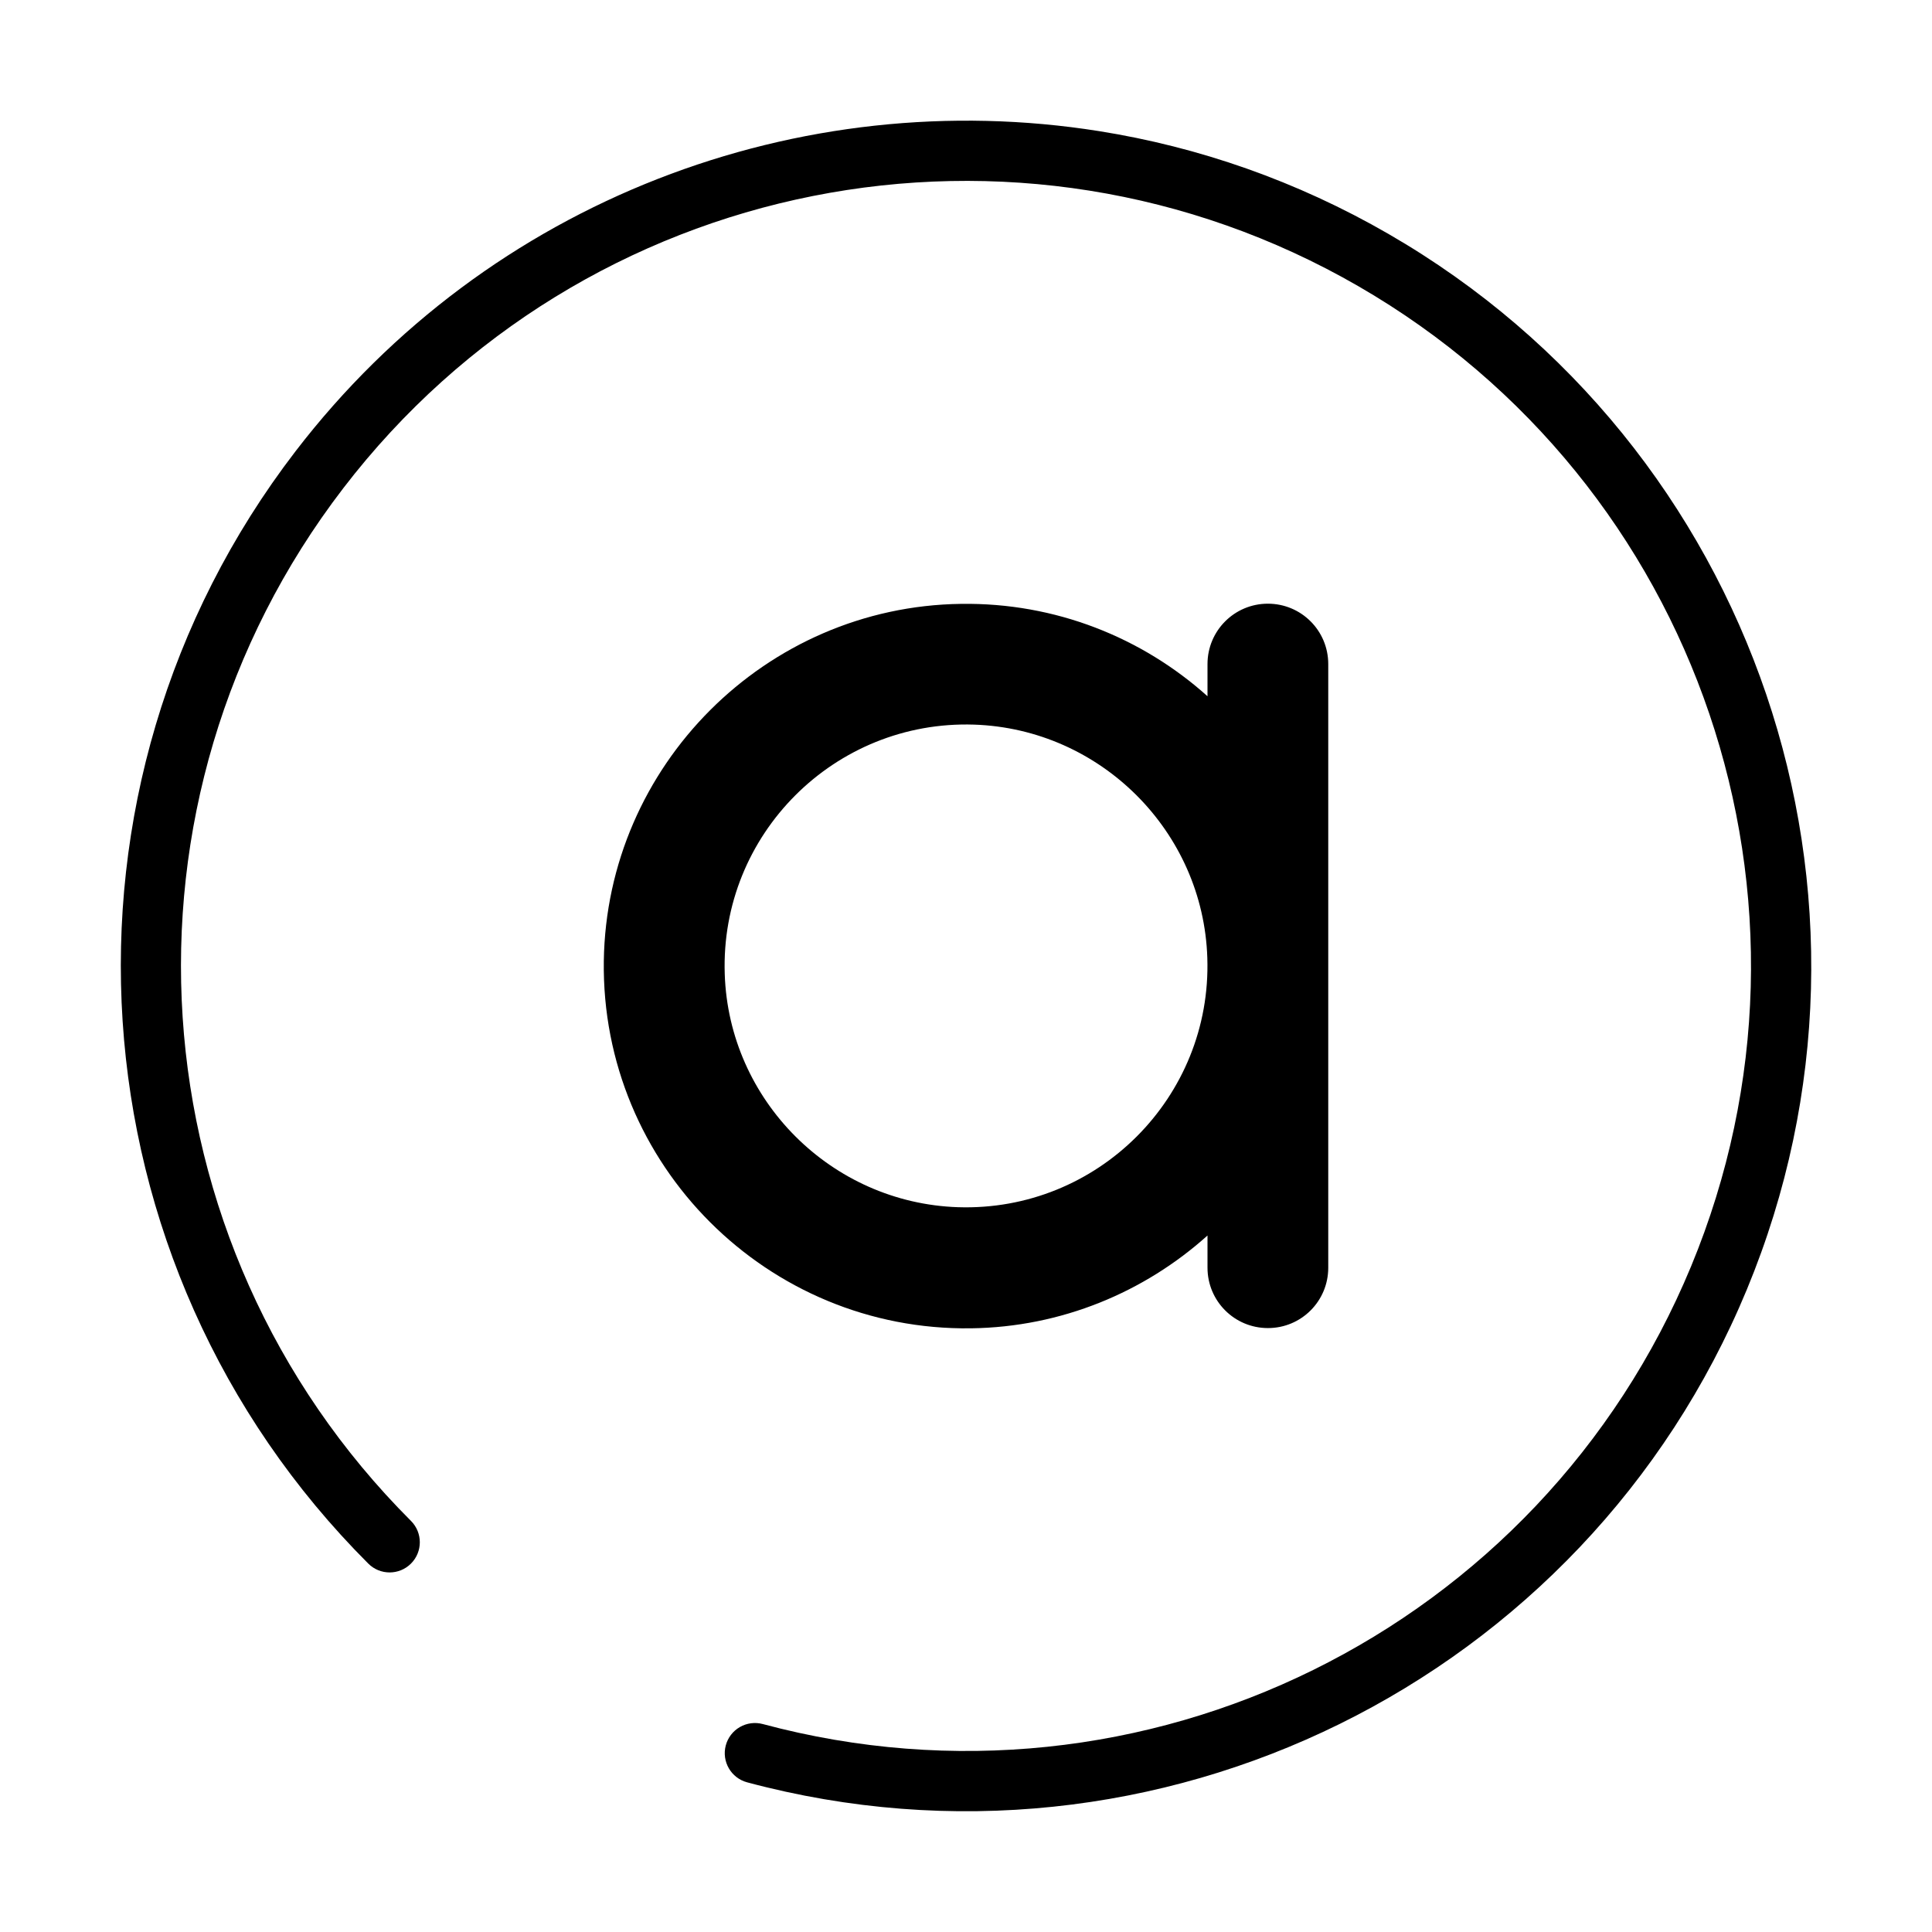
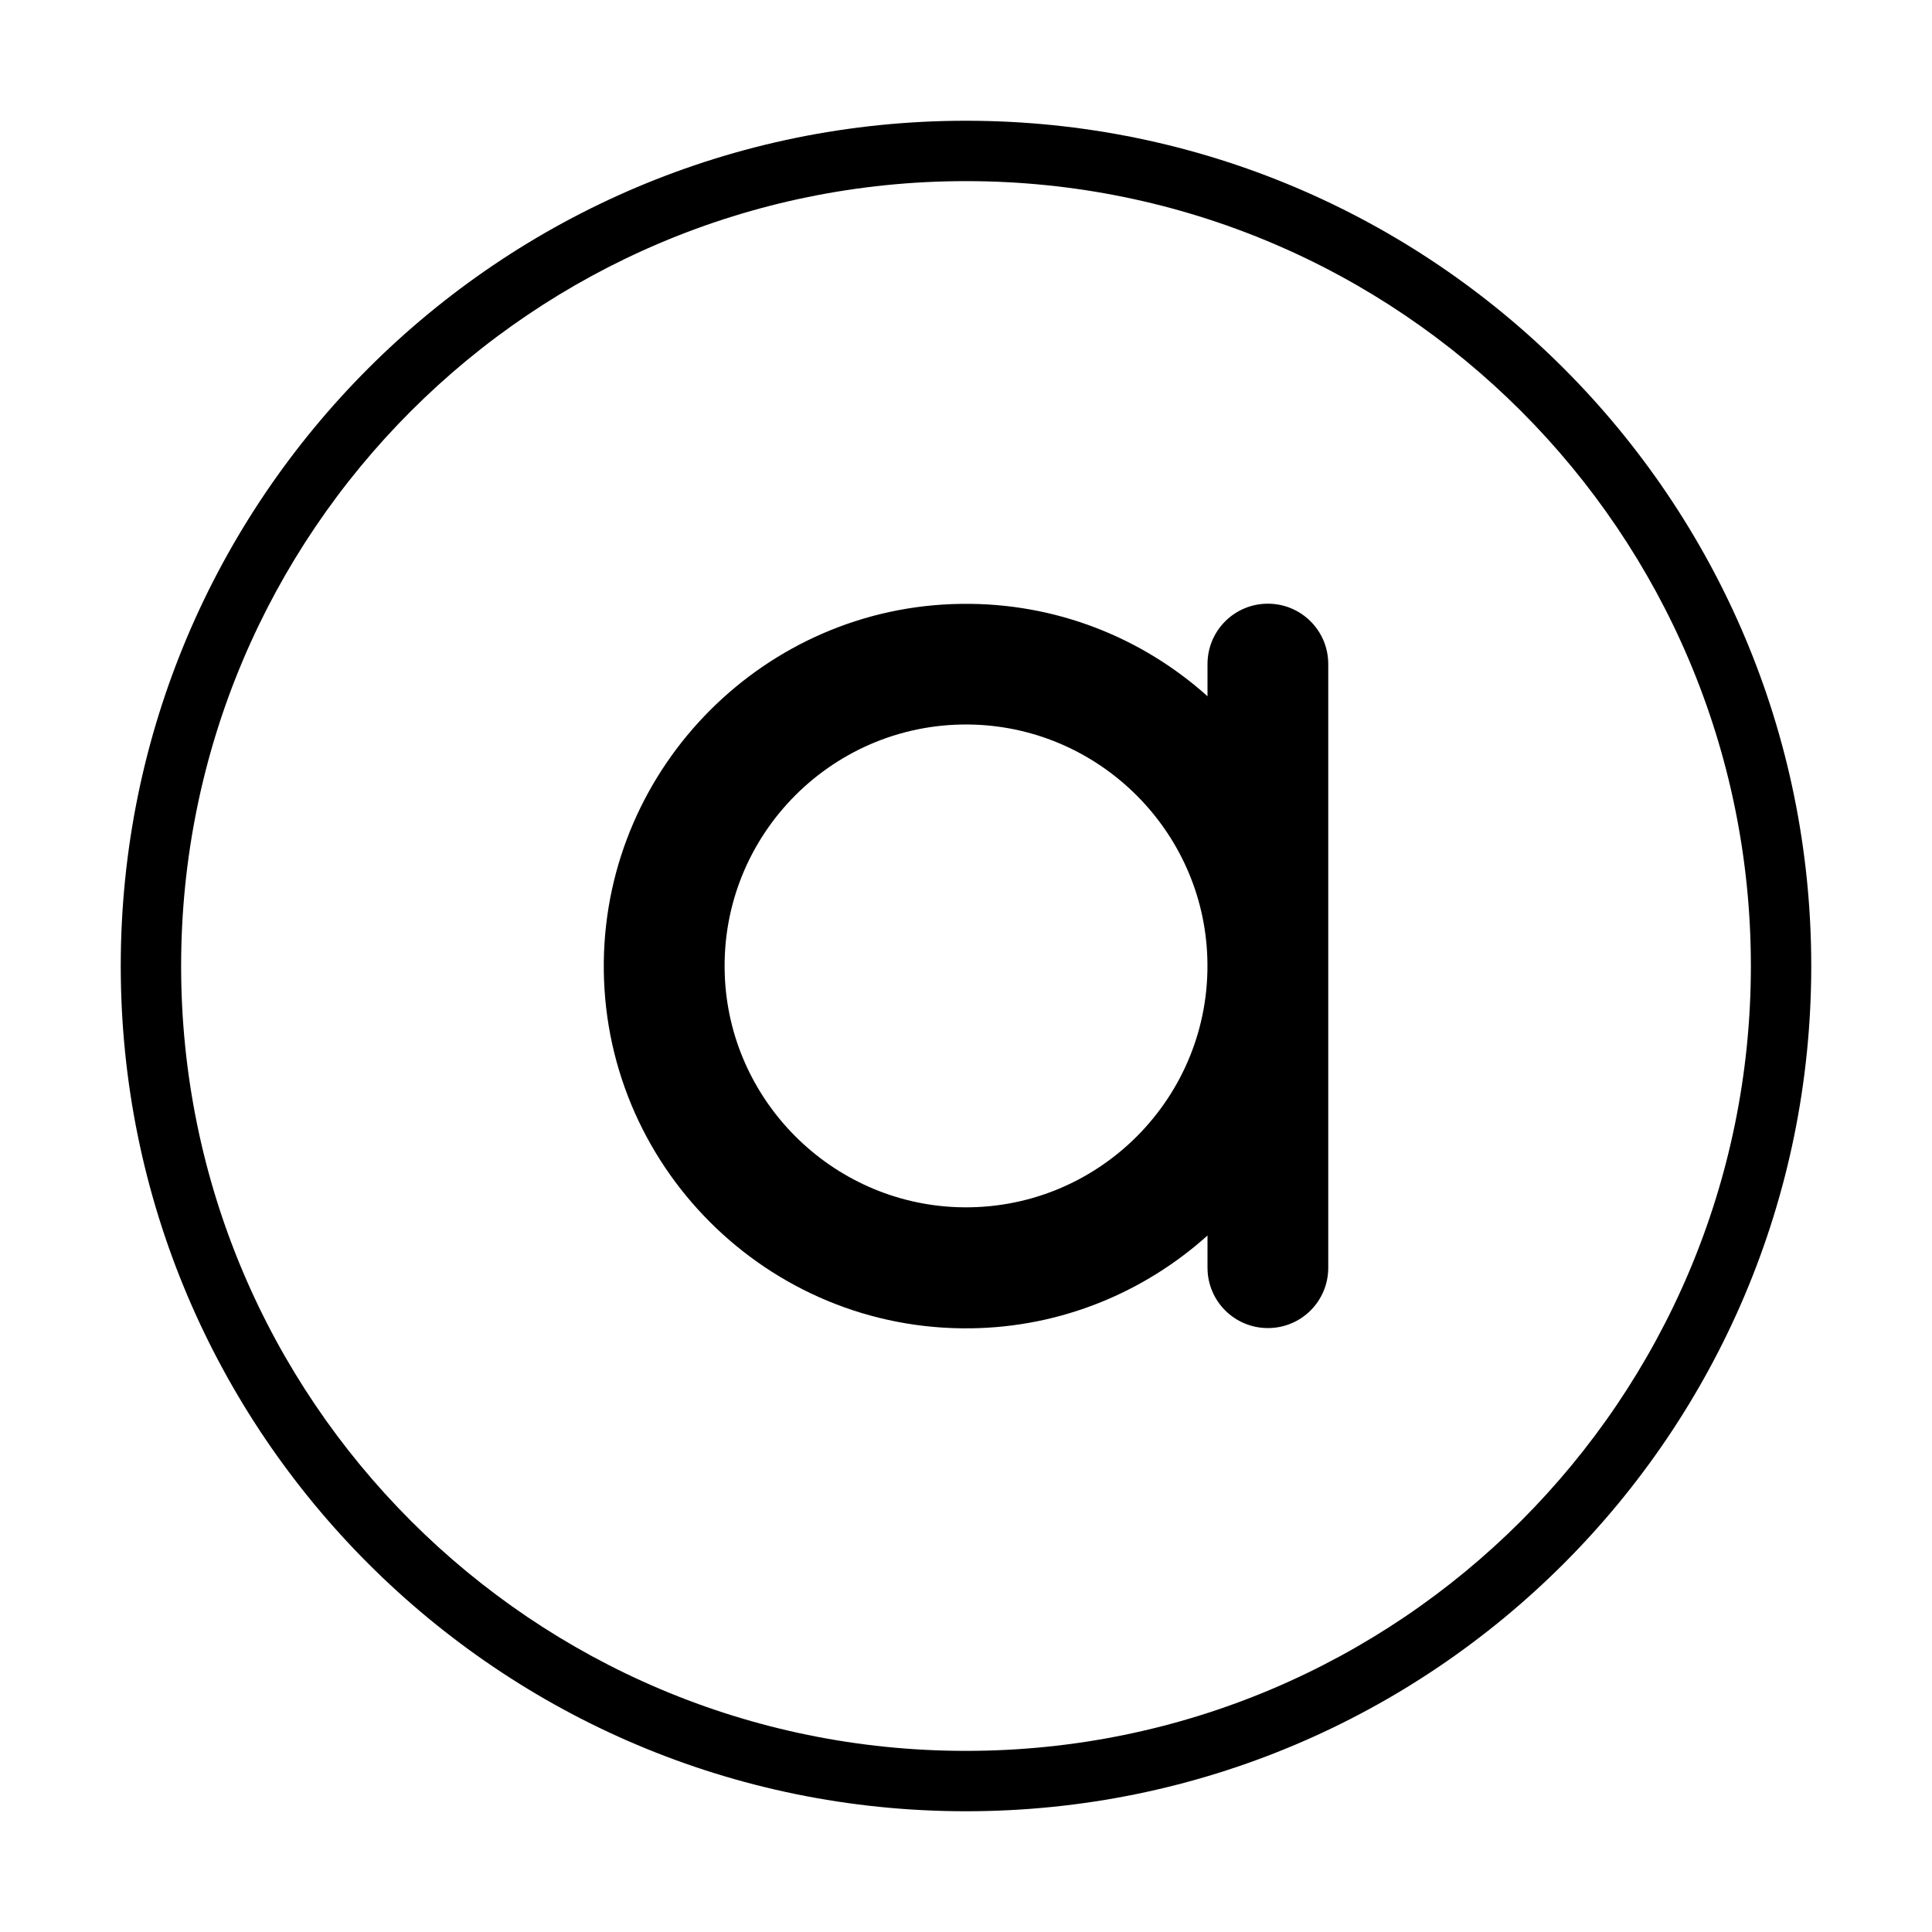
<svg xmlns="http://www.w3.org/2000/svg" width="32" height="32" version="1.1" id="svg12">
  <style id="current-color-scheme" type="text/css">
.ColorScheme-Text { 
    color:#eceff4;
}
</style>
  <defs id="defs16" />
  <g id="layer1" />
+   <g id="22-22-audacious">
+     <path id="path2" style="fill:#000000;fill-opacity:1;stroke-width:2.796;stroke-linecap:round;stroke-linejoin:round;stroke-opacity:1" d="M 43 13 A 8 8 0 0 0 35 21 A 8 8 0 0 0 43 29 A 8 8 0 0 0 51 21 A 8 8 0 0 0 43 13 z M 43 14 A 7 7 0 0 1 50 21 A 7 7 0 0 1 43 28 A 7 7 0 0 1 36 21 A 7 7 0 0 1 43 14 z " />
+     <rect style="opacity:0.001" width="22" height="22" x="32" y="10" id="rect2" />
+     <path d="m 45.5,17.999 c -0.277,0 -0.5,0.223 -0.5,0.5 v 0.267 c -0.54,-0.485 -1.258,-0.777 -2.042,-0.765 -1.618,0.022 -2.935,1.34 -2.958,2.958 -0.023,1.687 1.355,3.065 3.042,3.042 0.75,-0.01 1.437,-0.3 1.958,-0.768 v 0.267 c 0,0.277 0.223,0.5 0.5,0.5 C 45.777,23.999 46,23.776 46,23.499 v -5 c 0,-0.277 -0.223,-0.5 -0.5,-0.5 z m -2.567,4.998 c -1.048,-0.035 -1.898,-0.885 -1.932,-1.932 -0.038,-1.155 0.91,-2.103 2.065,-2.065 1.048,0.035 1.898,0.885 1.932,1.932 0.038,1.155 -0.91,2.103 -2.065,2.065 z" p-id="6902" id="path8" style="fill:#000000;fill-opacity:1;stroke-width:0.857" />
+   </g>
  <g id="audacious">
    <rect style="opacity:0.001" width="32" height="32" x="0" y="0" id="rect9" />
-     <path style="color:#000000;fill:#000000;stroke-linecap:round;-inkscape-stroke:none;fill-opacity:1" d="M 18.205,2.172 C 13.259,1.385 8.099,3.299 4.893,7.477 0.618,13.047 1.134,20.933 6.1,25.898 a 0.5,0.5 0 0 0 0.707,0 0.5,0.5 0 0 0 0,-0.707 C 2.191,20.576 1.712,13.265 5.686,8.086 9.659,2.907 16.845,1.476 22.498,4.74 c 5.653,3.264 8.01,10.204 5.512,16.234 -2.498,6.031 -9.07,9.272 -15.375,7.582 A 0.5,0.5 0 0 0 12.021,28.91 0.5,0.5 0 0 0 12.375,29.521 C 19.158,31.339 26.246,27.845 28.934,21.357 31.621,14.87 29.079,7.386 22.998,3.875 21.478,2.997 19.854,2.434 18.205,2.172 Z" id="path3" />
    <path d="m 21,9.999 c -0.553,0 -1,0.447 -1,1 v 0.533 c -1.08,-0.97 -2.517,-1.553 -4.083,-1.53 -3.237,0.043 -5.87,2.68 -5.916,5.916 -0.047,3.373 2.71,6.13 6.083,6.083 1.5,-0.02 2.873,-0.6 3.916,-1.537 v 0.533 c 0,0.553 0.447,1 1,1 C 21.553,21.998 22,21.551 22,20.998 V 10.999 C 22,10.445 21.553,9.999 21,9.999 Z m -5.133,9.996 c -2.097,-0.07 -3.796,-1.77 -3.863,-3.863 -0.077,-2.31 1.82,-4.206 4.13,-4.13 2.097,0.07 3.796,1.77 3.863,3.863 0.077,2.31 -1.82,4.206 -4.13,4.13 z" p-id="6902" id="path7" style="fill:#000000;fill-opacity:1" />
-   </g>
-   <g id="22-22-audacious">
-     <rect style="opacity:0.001" width="22" height="22" x="32" y="10" id="rect2" />
-     <path d="m 43,29 h -0.5 c -0.276,0 -0.5,-0.224 -0.5,-0.5 0,-0.276 0.224,-0.5 0.5,-0.5 h 0.5 c 3.866,0 7,-3.134 7,-7 0,-3.866 -3.134,-7 -7,-7 -3.866,0 -7,3.134 -7,7 0,2.29 1.105,4.317 2.805,5.594 l -0.005,0.007 c 0.121,0.091 0.2,0.235 0.2,0.398 0,0.276 -0.224,0.5 -0.5,0.5 -0.113,0 -0.215,-0.039 -0.299,-0.102 l -0.001,0.002 C 36.257,25.941 35,23.617 35,21 c 0,-4.418 3.581,-8 8,-8 4.418,0 8,3.582 8,8 0,4.418 -3.582,8 -8,8 z m 7,-8 v 0 0 0 0 0 l 0.044,-0.01 -0.042,0.01 0.008,-0.009 8e-4,0.005 0.038,-0.019 -0.055,0.019 0.019,0.003 0.006,8.67e-4 -0.019,-8.67e-4 v 0 l 0.013,-3.1e-5 0.006,8.67e-4 0.025,-0.011 z" id="path2-6" class="ColorScheme-Text" style="fill:#000000;fill-opacity:1" />
-     <path d="m 45.5,17.999 c -0.277,0 -0.5,0.223 -0.5,0.5 v 0.267 c -0.54,-0.485 -1.258,-0.777 -2.042,-0.765 -1.618,0.022 -2.935,1.34 -2.958,2.958 -0.023,1.687 1.355,3.065 3.042,3.042 0.75,-0.01 1.437,-0.3 1.958,-0.768 v 0.267 c 0,0.277 0.223,0.5 0.5,0.5 C 45.777,23.999 46,23.776 46,23.499 v -5 c 0,-0.277 -0.223,-0.5 -0.5,-0.5 z m -2.567,4.998 c -1.048,-0.035 -1.898,-0.885 -1.932,-1.932 -0.038,-1.155 0.91,-2.103 2.065,-2.065 1.048,0.035 1.898,0.885 1.932,1.932 0.038,1.155 -0.91,2.103 -2.065,2.065 z" p-id="6902" id="path8" style="fill:#000000;fill-opacity:1;stroke-width:0.857" />
+     <path id="path1" style="fill:#000000;fill-opacity:1;stroke-width:5.337;stroke-linecap:round;stroke-linejoin:round;stroke-opacity:1" d="m 16,2 a 14,14 0 0 0 -14,14 14,14 0 0 0 14,14 14,14 0 0 0 14,-14 14,14 0 0 0 -14,-14 z m 0,1 a 13,13 0 0 1 13,13 13,13 0 0 1 -13,13 13,13 0 0 1 -13,-13 13,13 0 0 1 13,-13 z" />
  </g>
</svg>
